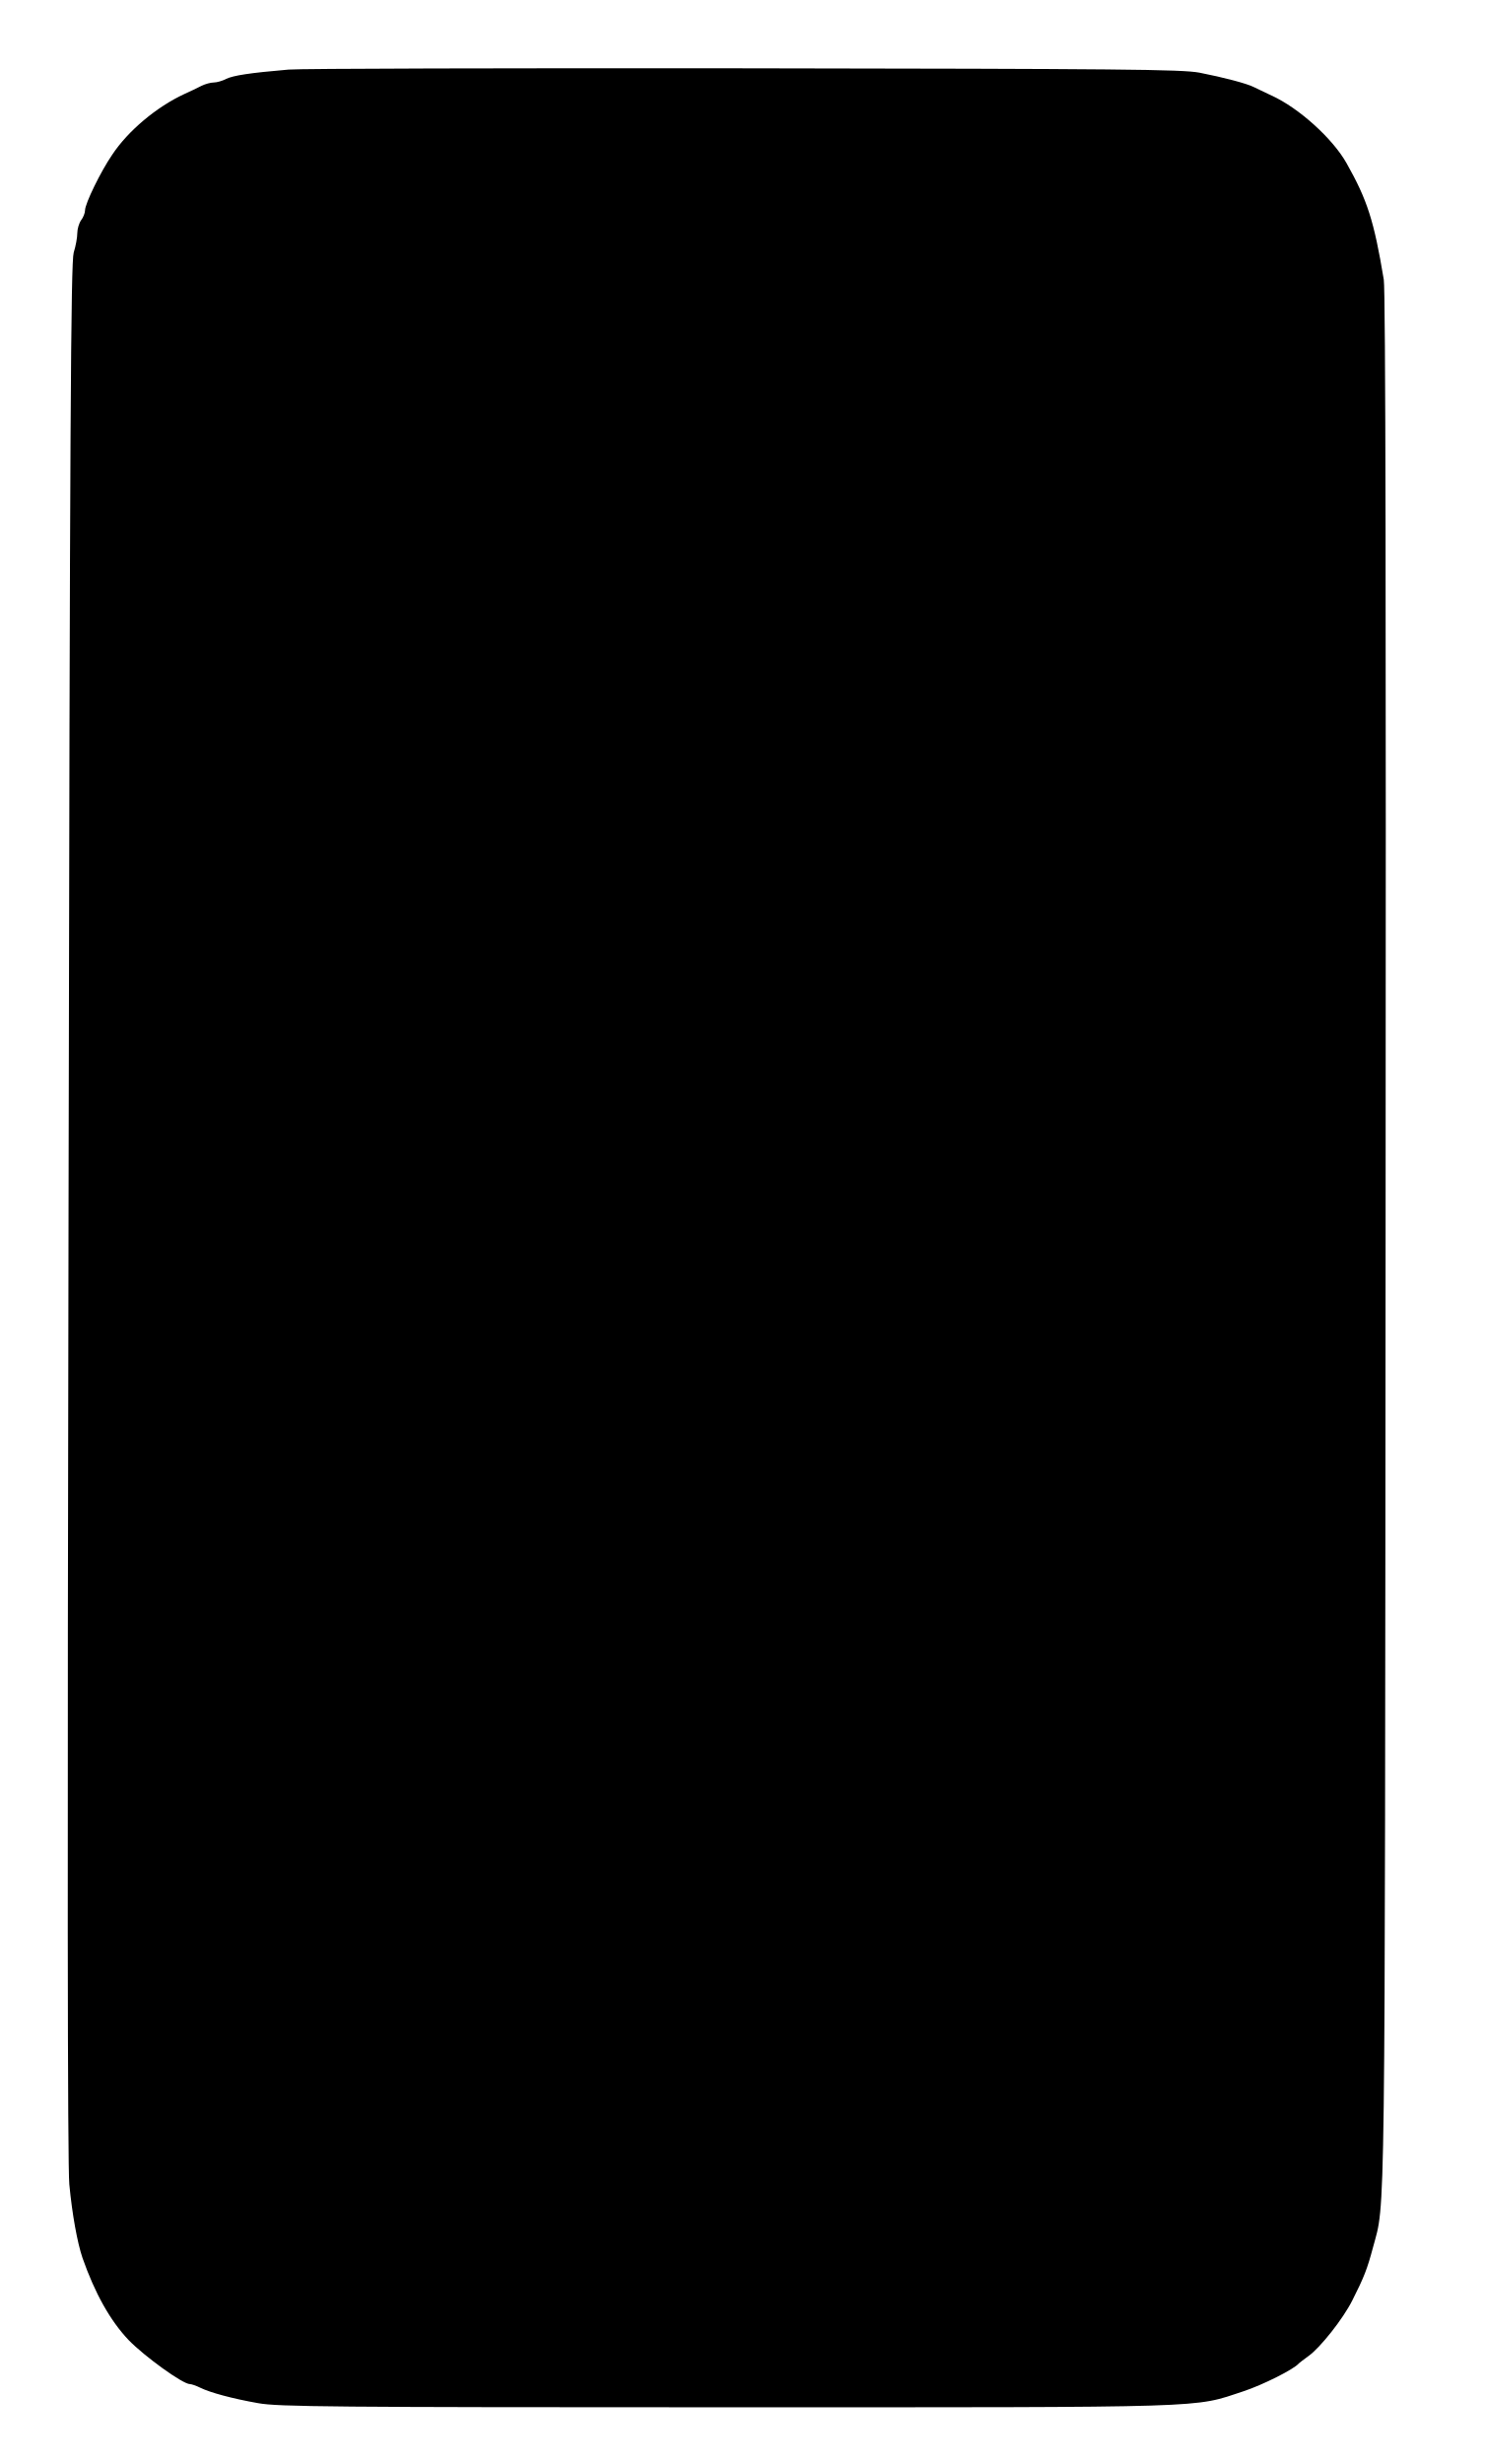
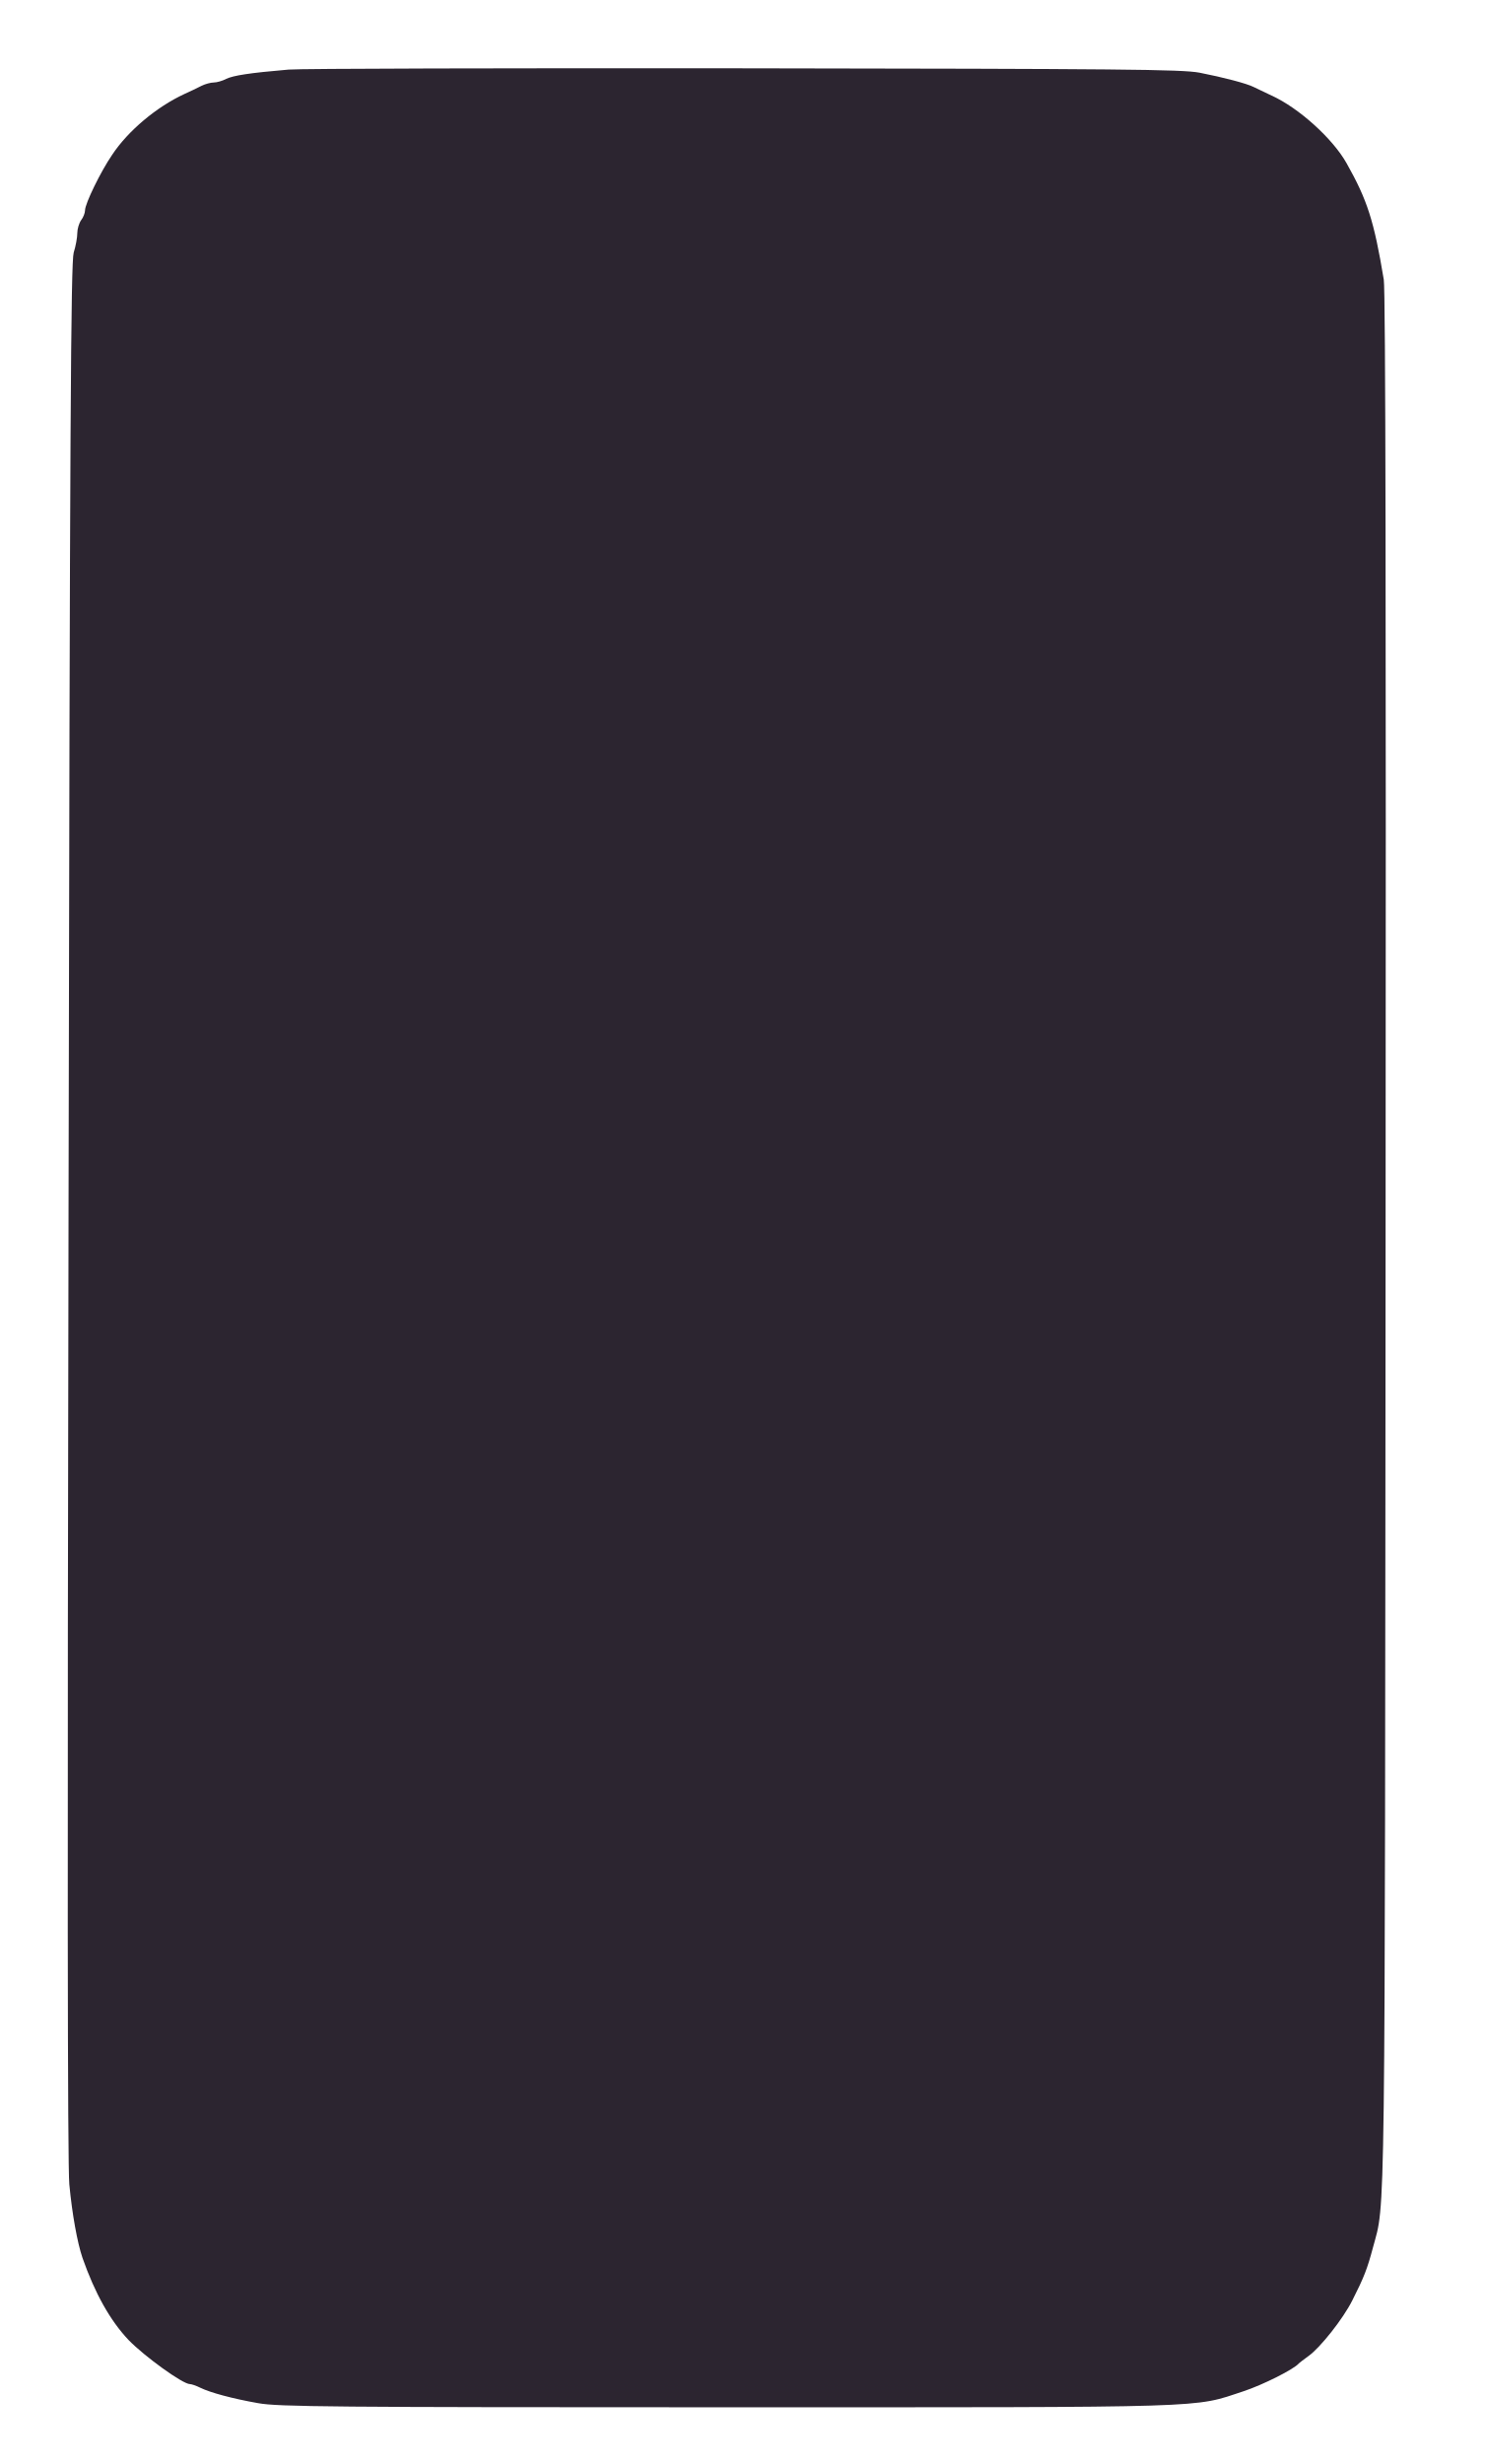
<svg xmlns="http://www.w3.org/2000/svg" version="1.0" width="576pt" height="956pt" viewBox="0 0 576 956" preserveAspectRatio="xMidYMid meet">
-   <g transform="translate(0,956) scale(0.1,-0.1)" fill="#000000" stroke="none">
+   <g transform="translate(0,956) scale(0.1,-0.1)" fill="#2C2530" stroke="none">
    <path d="M1120 9290 c-153 -13 -215 -23 -242 -36 -15 -8 -37 -14 -48 -14 -12 0 -34 -6 -48 -13 -15 -8 -45 -22 -67 -32 -106 -49 -218 -142 -280 -236 -44 -64 -105 -189 -105 -215 0 -10 -7 -28 -15 -38 -8 -11 -15 -34 -15 -50 0 -17 -6 -51 -14 -76 -11 -38 -15 -646 -20 -3715 -5 -2502 -4 -3705 3 -3780 11 -116 31 -226 51 -285 48 -137 107 -243 179 -319 61 -63 210 -171 238 -171 6 0 24 -6 40 -14 39 -19 123 -42 225 -60 76 -14 289 -16 1819 -16 1910 0 1806 -3 2004 62 76 25 197 86 215 108 3 3 20 16 38 29 45 32 134 144 170 216 45 89 58 122 80 205 49 183 46 -16 49 3895 2 2449 0 3700 -7 3740 -38 229 -64 309 -144 451 -53 95 -185 215 -291 263 -27 13 -58 28 -69 33 -27 14 -119 38 -211 56 -69 13 -309 15 -1765 17 -927 1 -1723 -1 -1770 -5z" />
  </g>
</svg>
